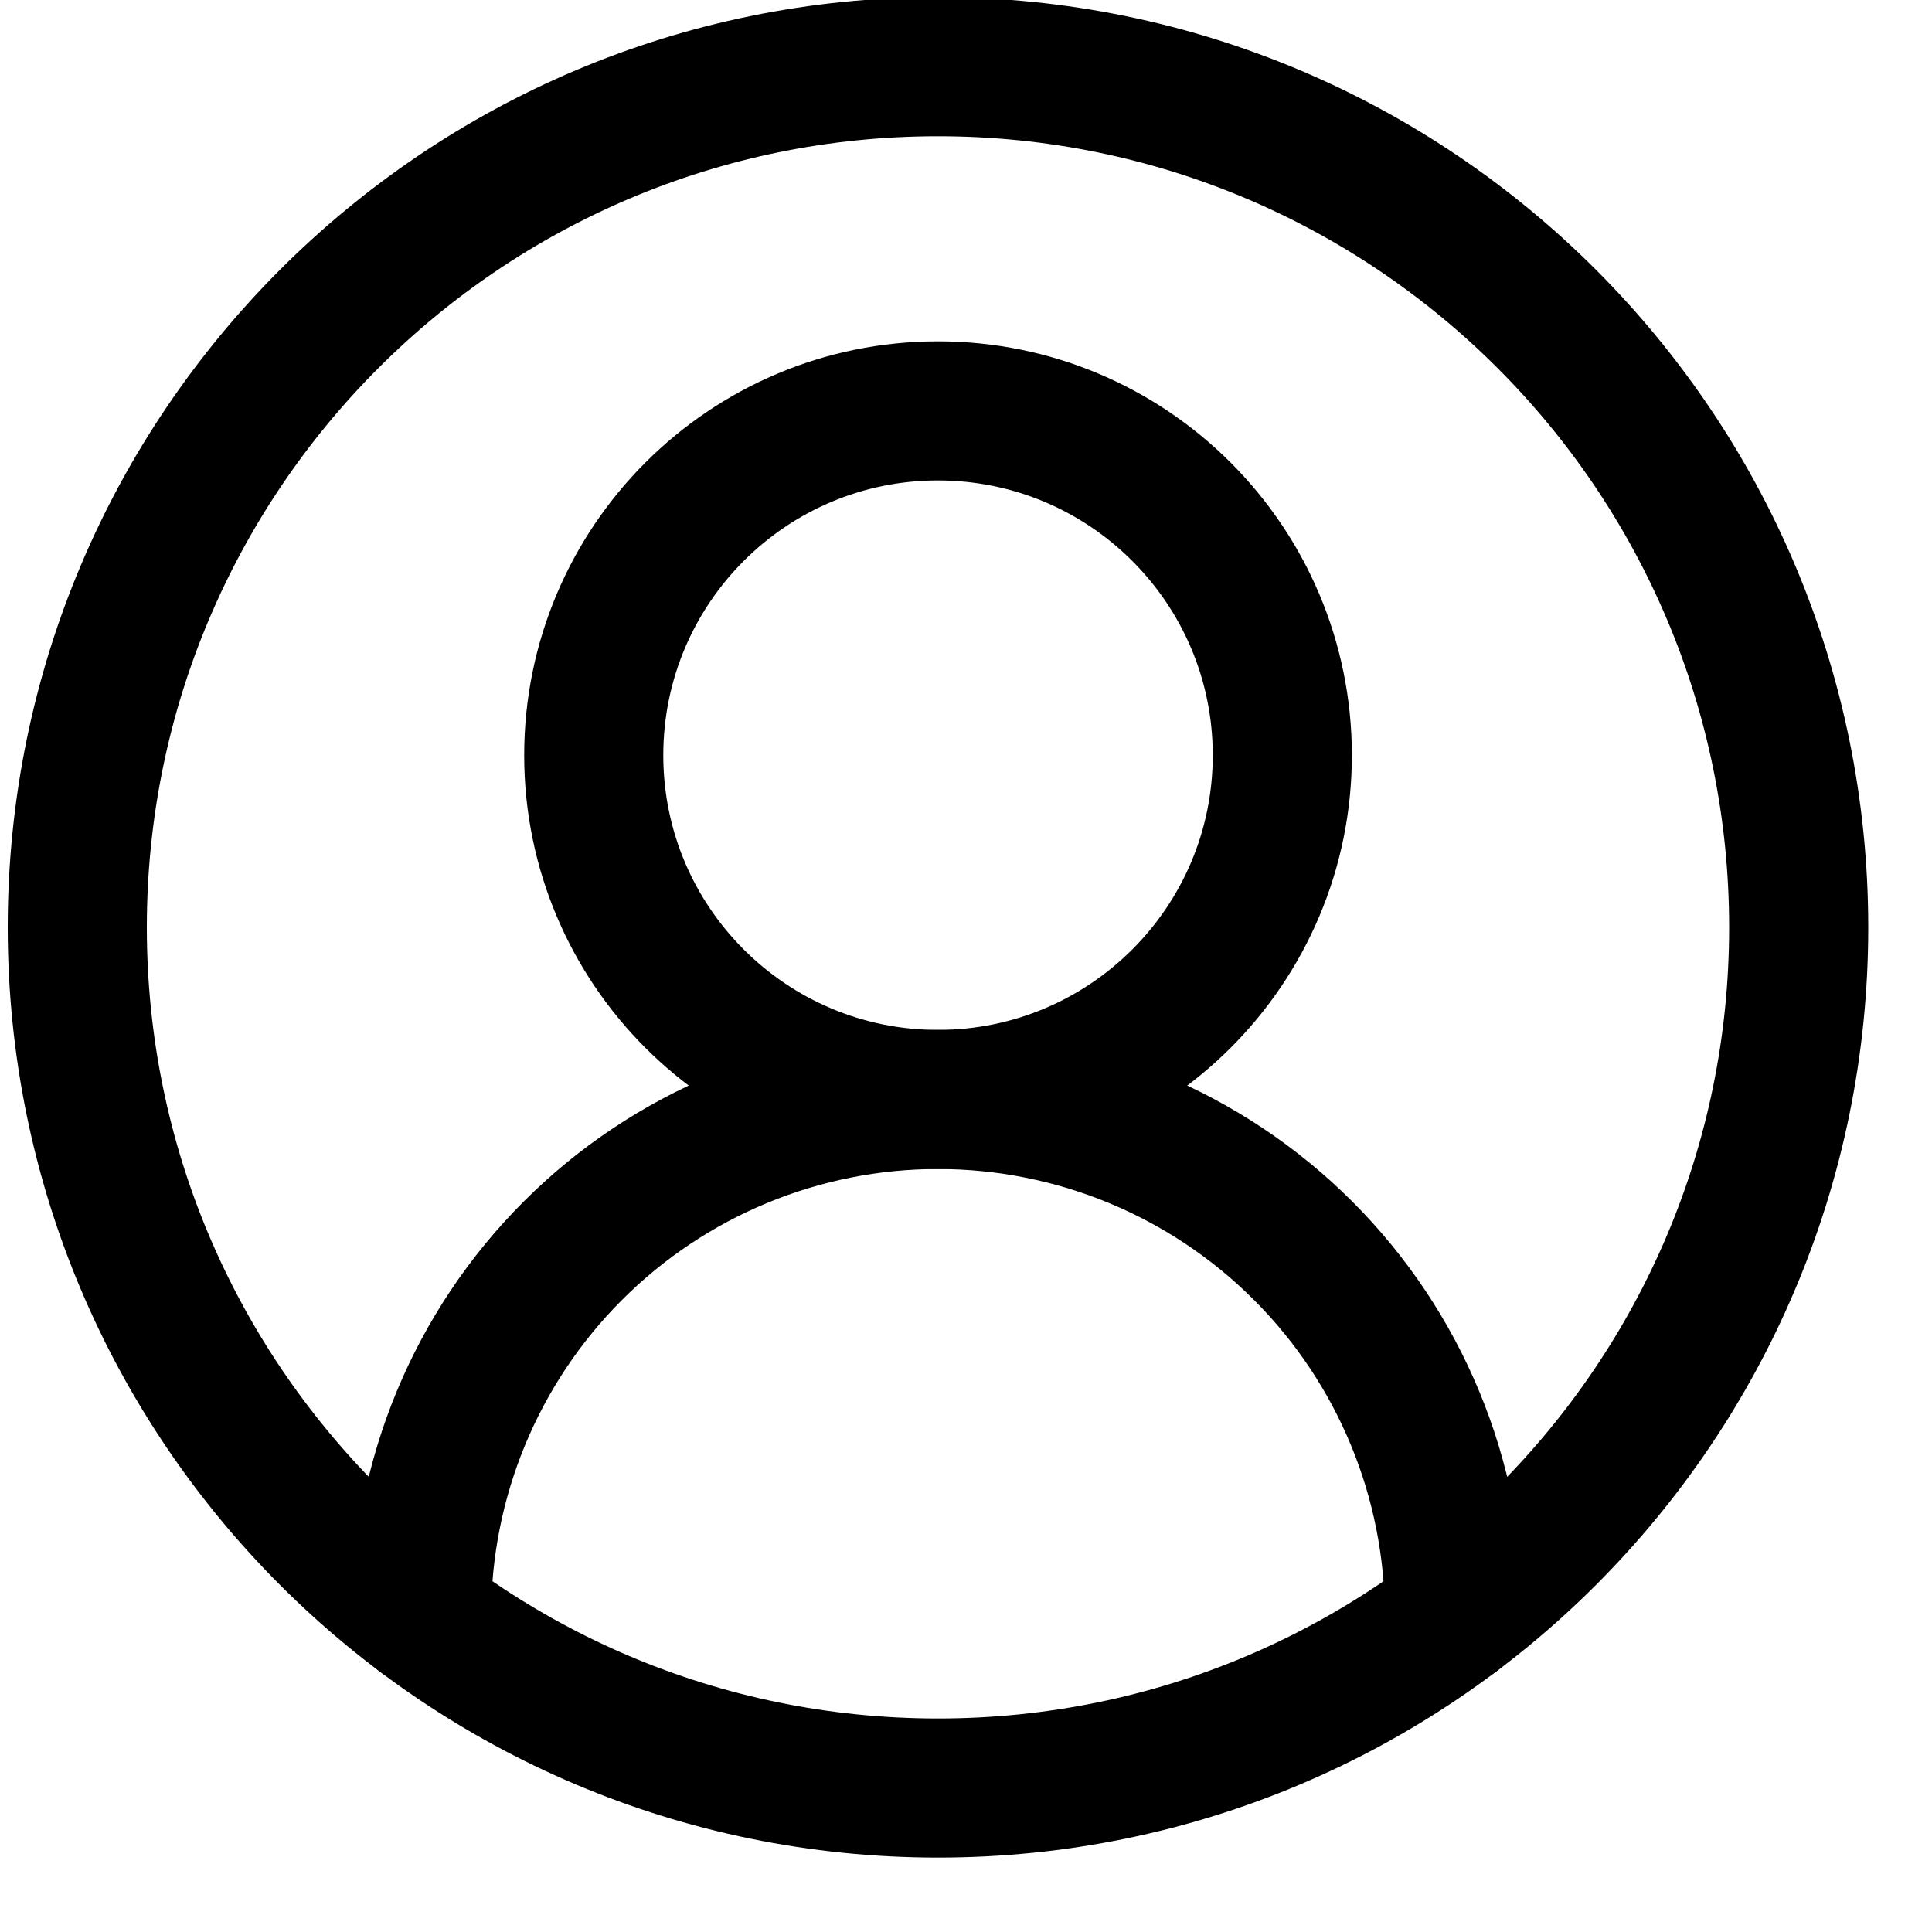
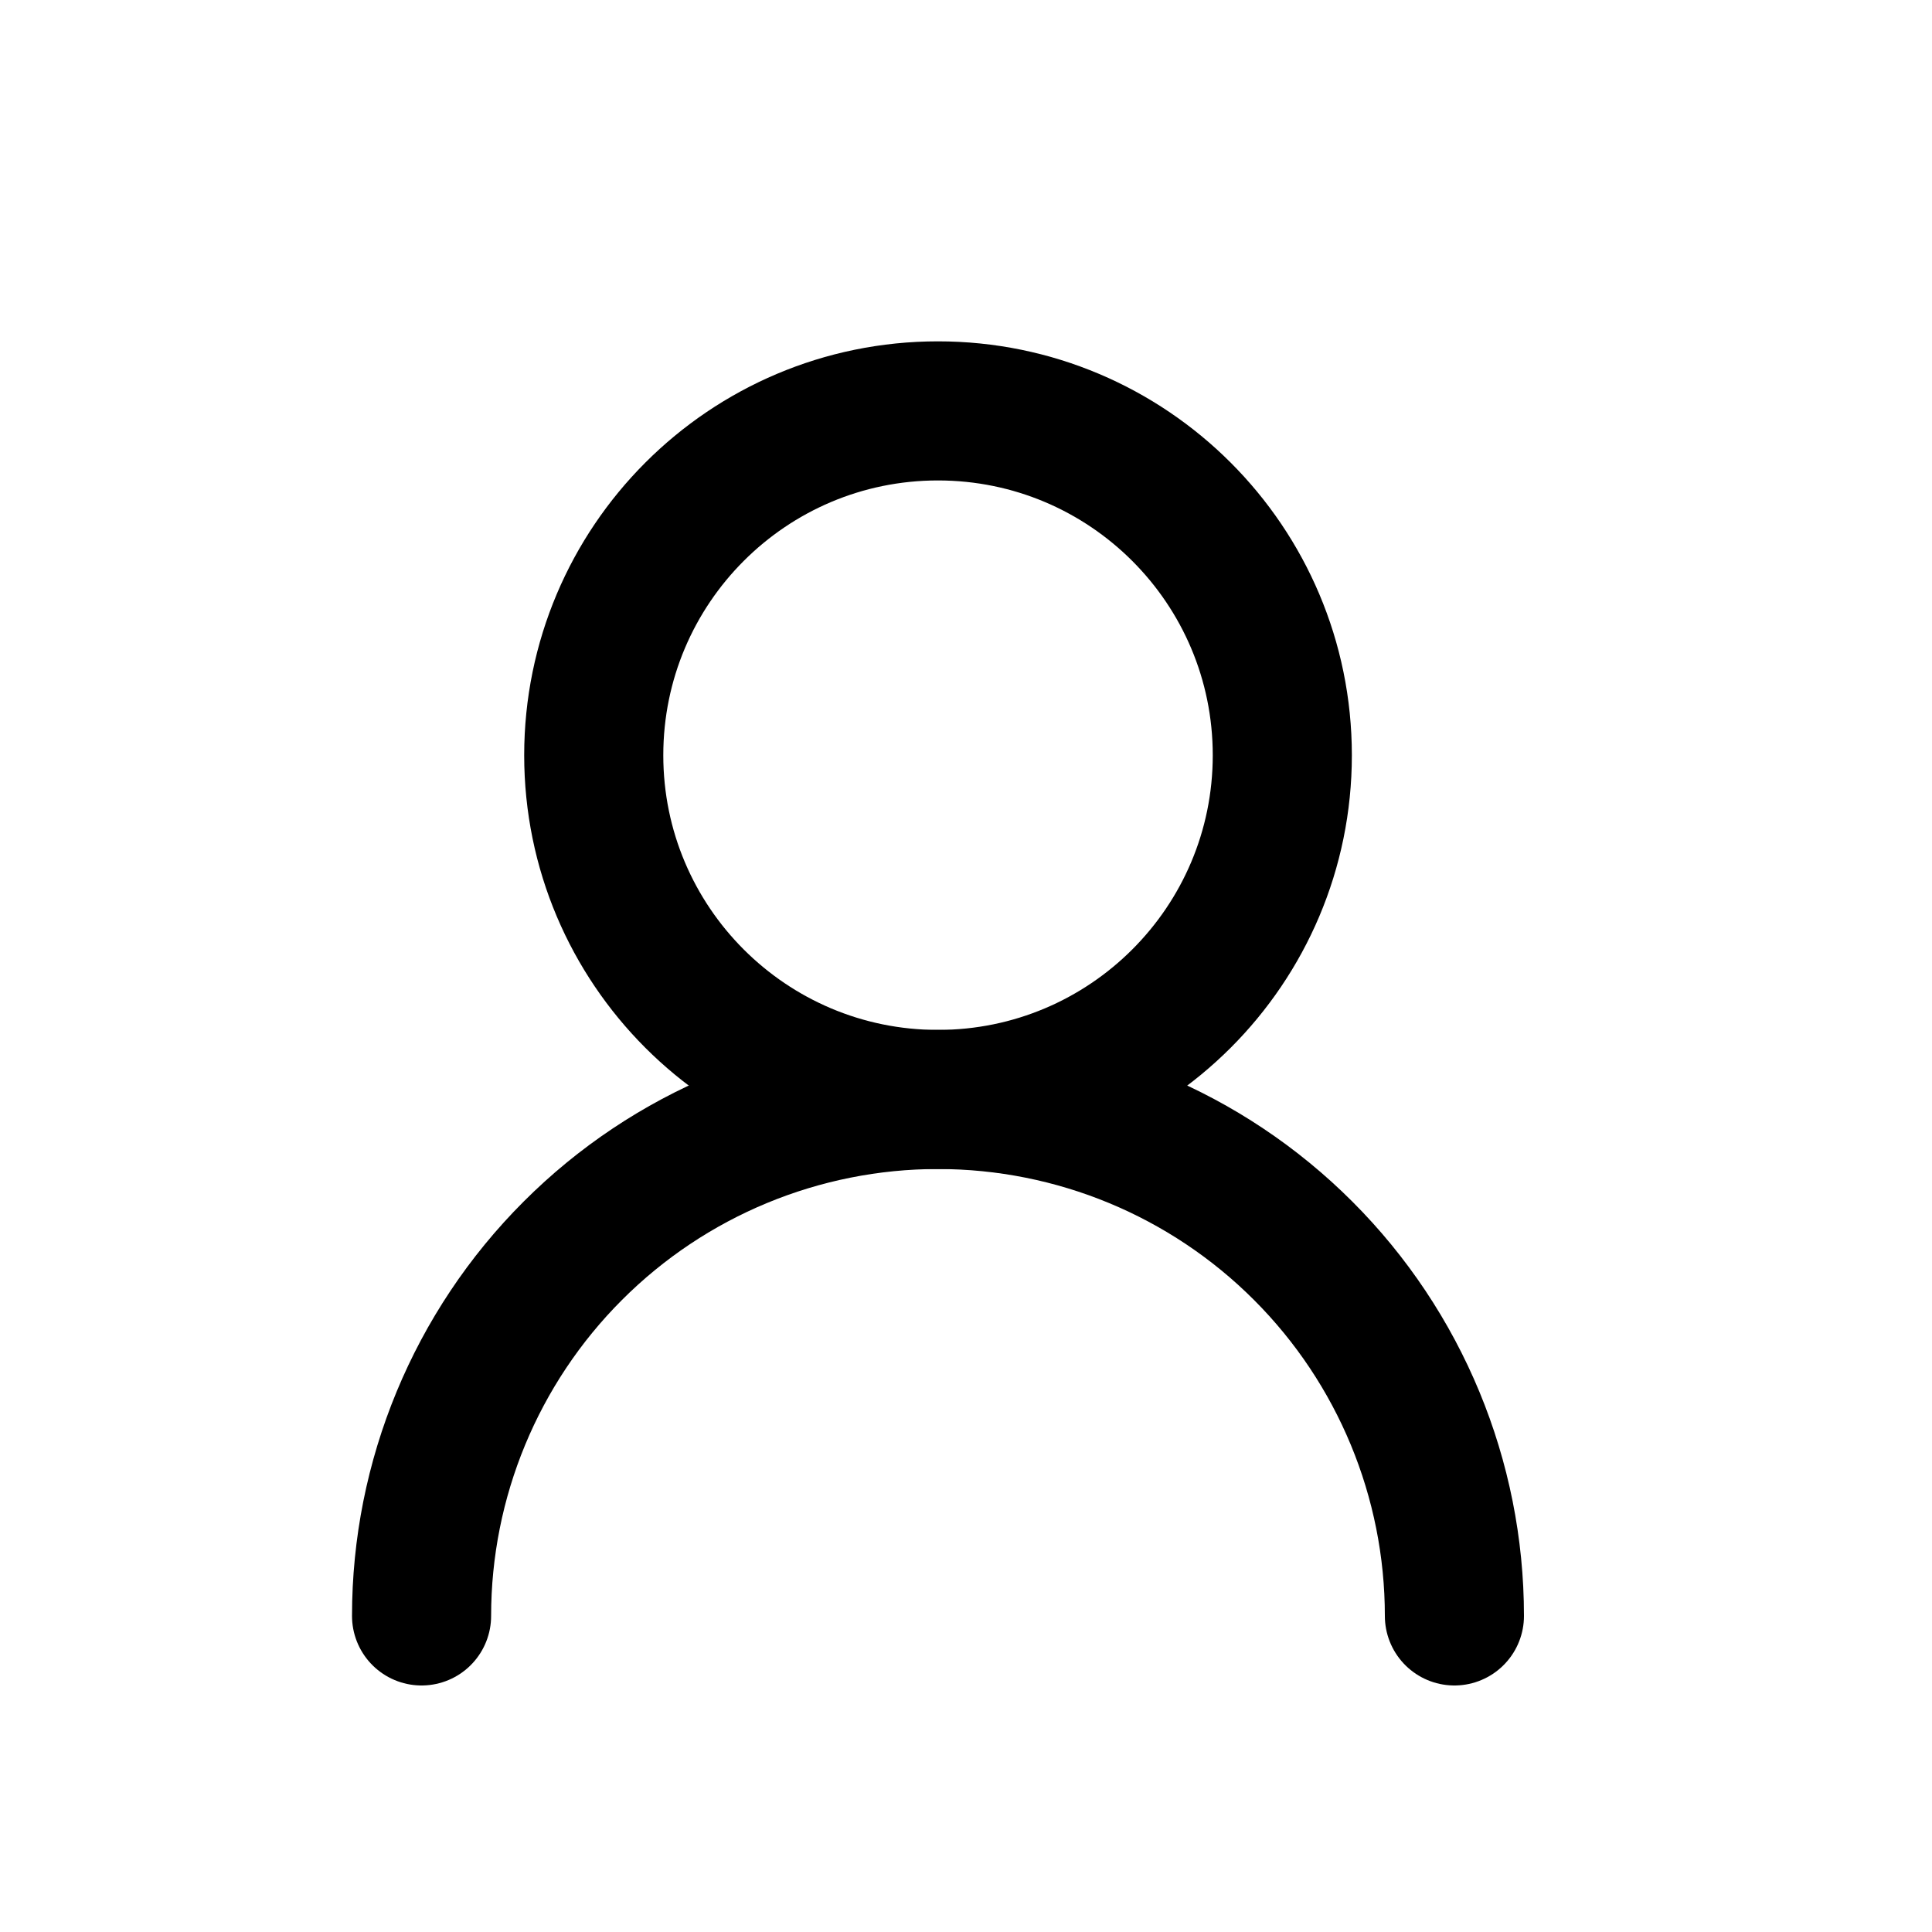
<svg xmlns="http://www.w3.org/2000/svg" width="25" height="25" viewBox="0 0 25 25" fill="none">
  <path d="M18.82 20.91C18.82 19.138 18.116 17.438 16.863 16.185C15.61 14.931 13.91 14.227 12.137 14.227C10.365 14.227 8.665 14.931 7.412 16.185C6.159 17.438 5.455 19.138 5.455 20.91" stroke="black" stroke-width="1.8" stroke-linecap="round" stroke-linejoin="round" />
  <path d="M12.137 14.227C14.598 14.227 16.593 12.233 16.593 9.773C16.593 7.312 14.598 5.317 12.137 5.317C9.677 5.317 7.683 7.312 7.683 9.773C7.683 12.233 9.677 14.227 12.137 14.227Z" stroke="black" stroke-width="1.8" stroke-linecap="round" stroke-linejoin="round" />
-   <path d="M12.137 23.137C18.289 23.137 23.275 18.151 23.275 12C23.275 5.849 18.289 0.863 12.137 0.863C5.986 0.863 1 5.849 1 12C1 18.151 5.986 23.137 12.137 23.137Z" stroke="black" stroke-width="1.8" stroke-linecap="round" stroke-linejoin="round" />
</svg>
